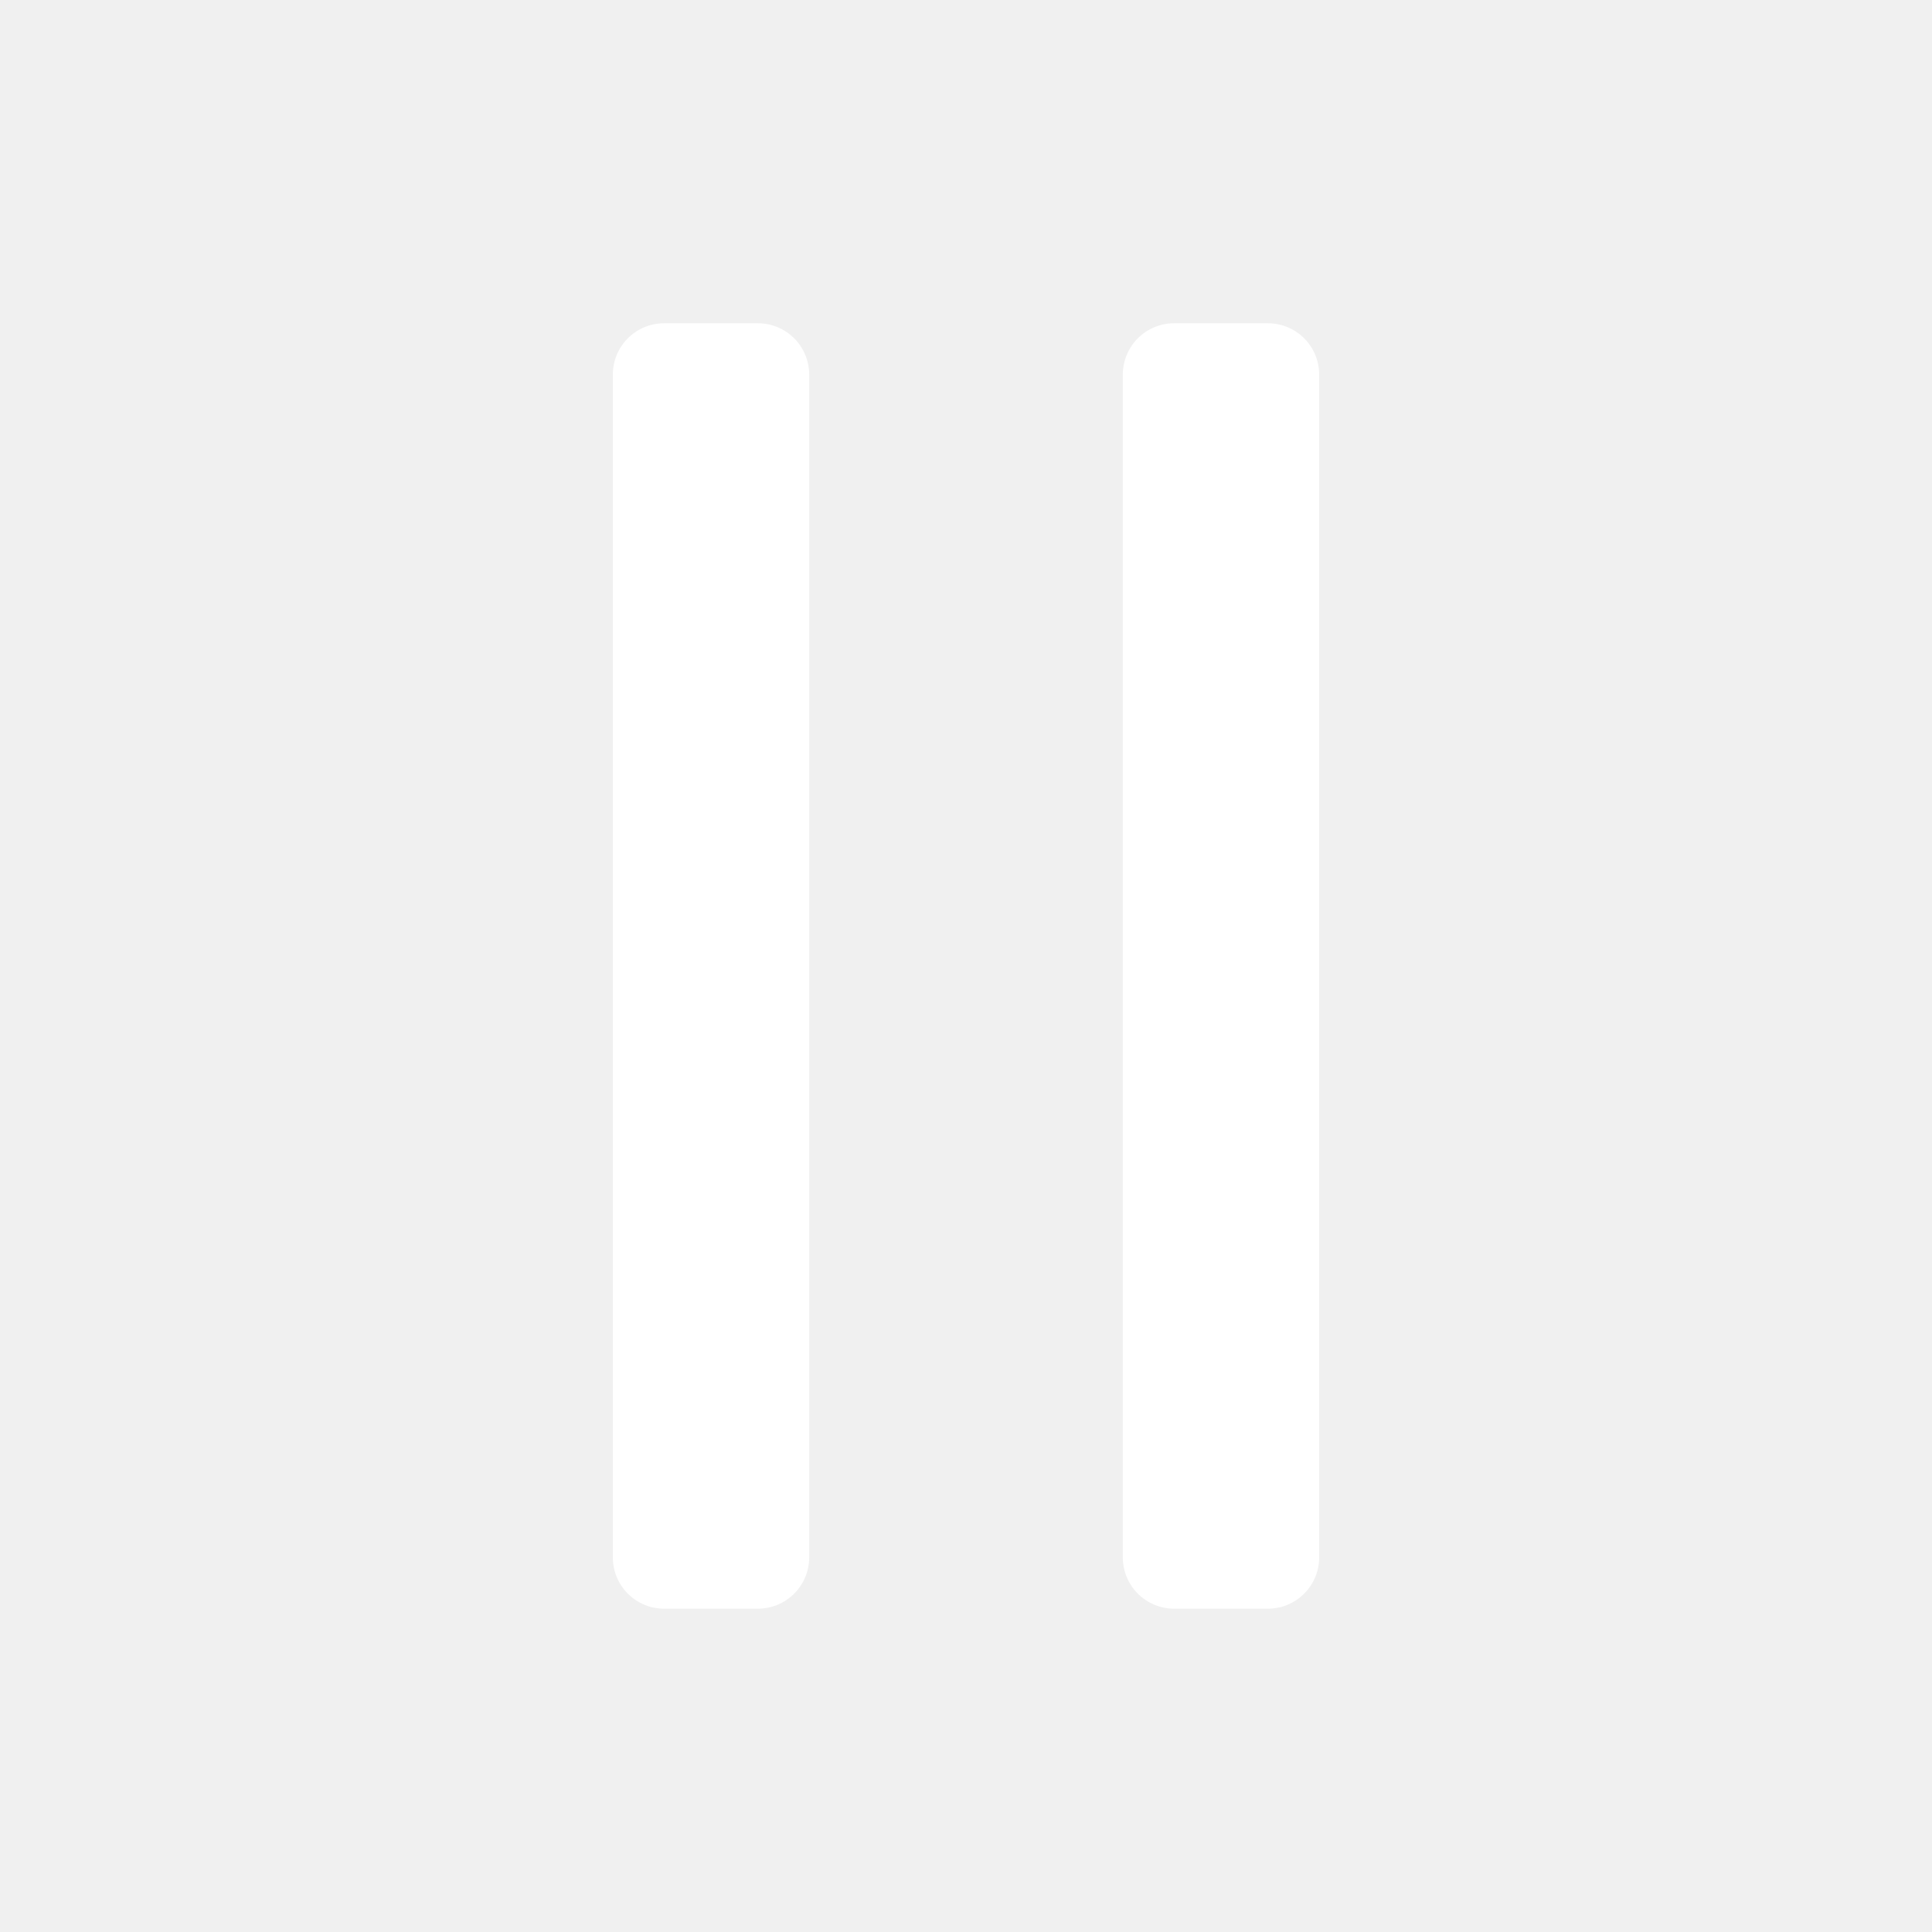
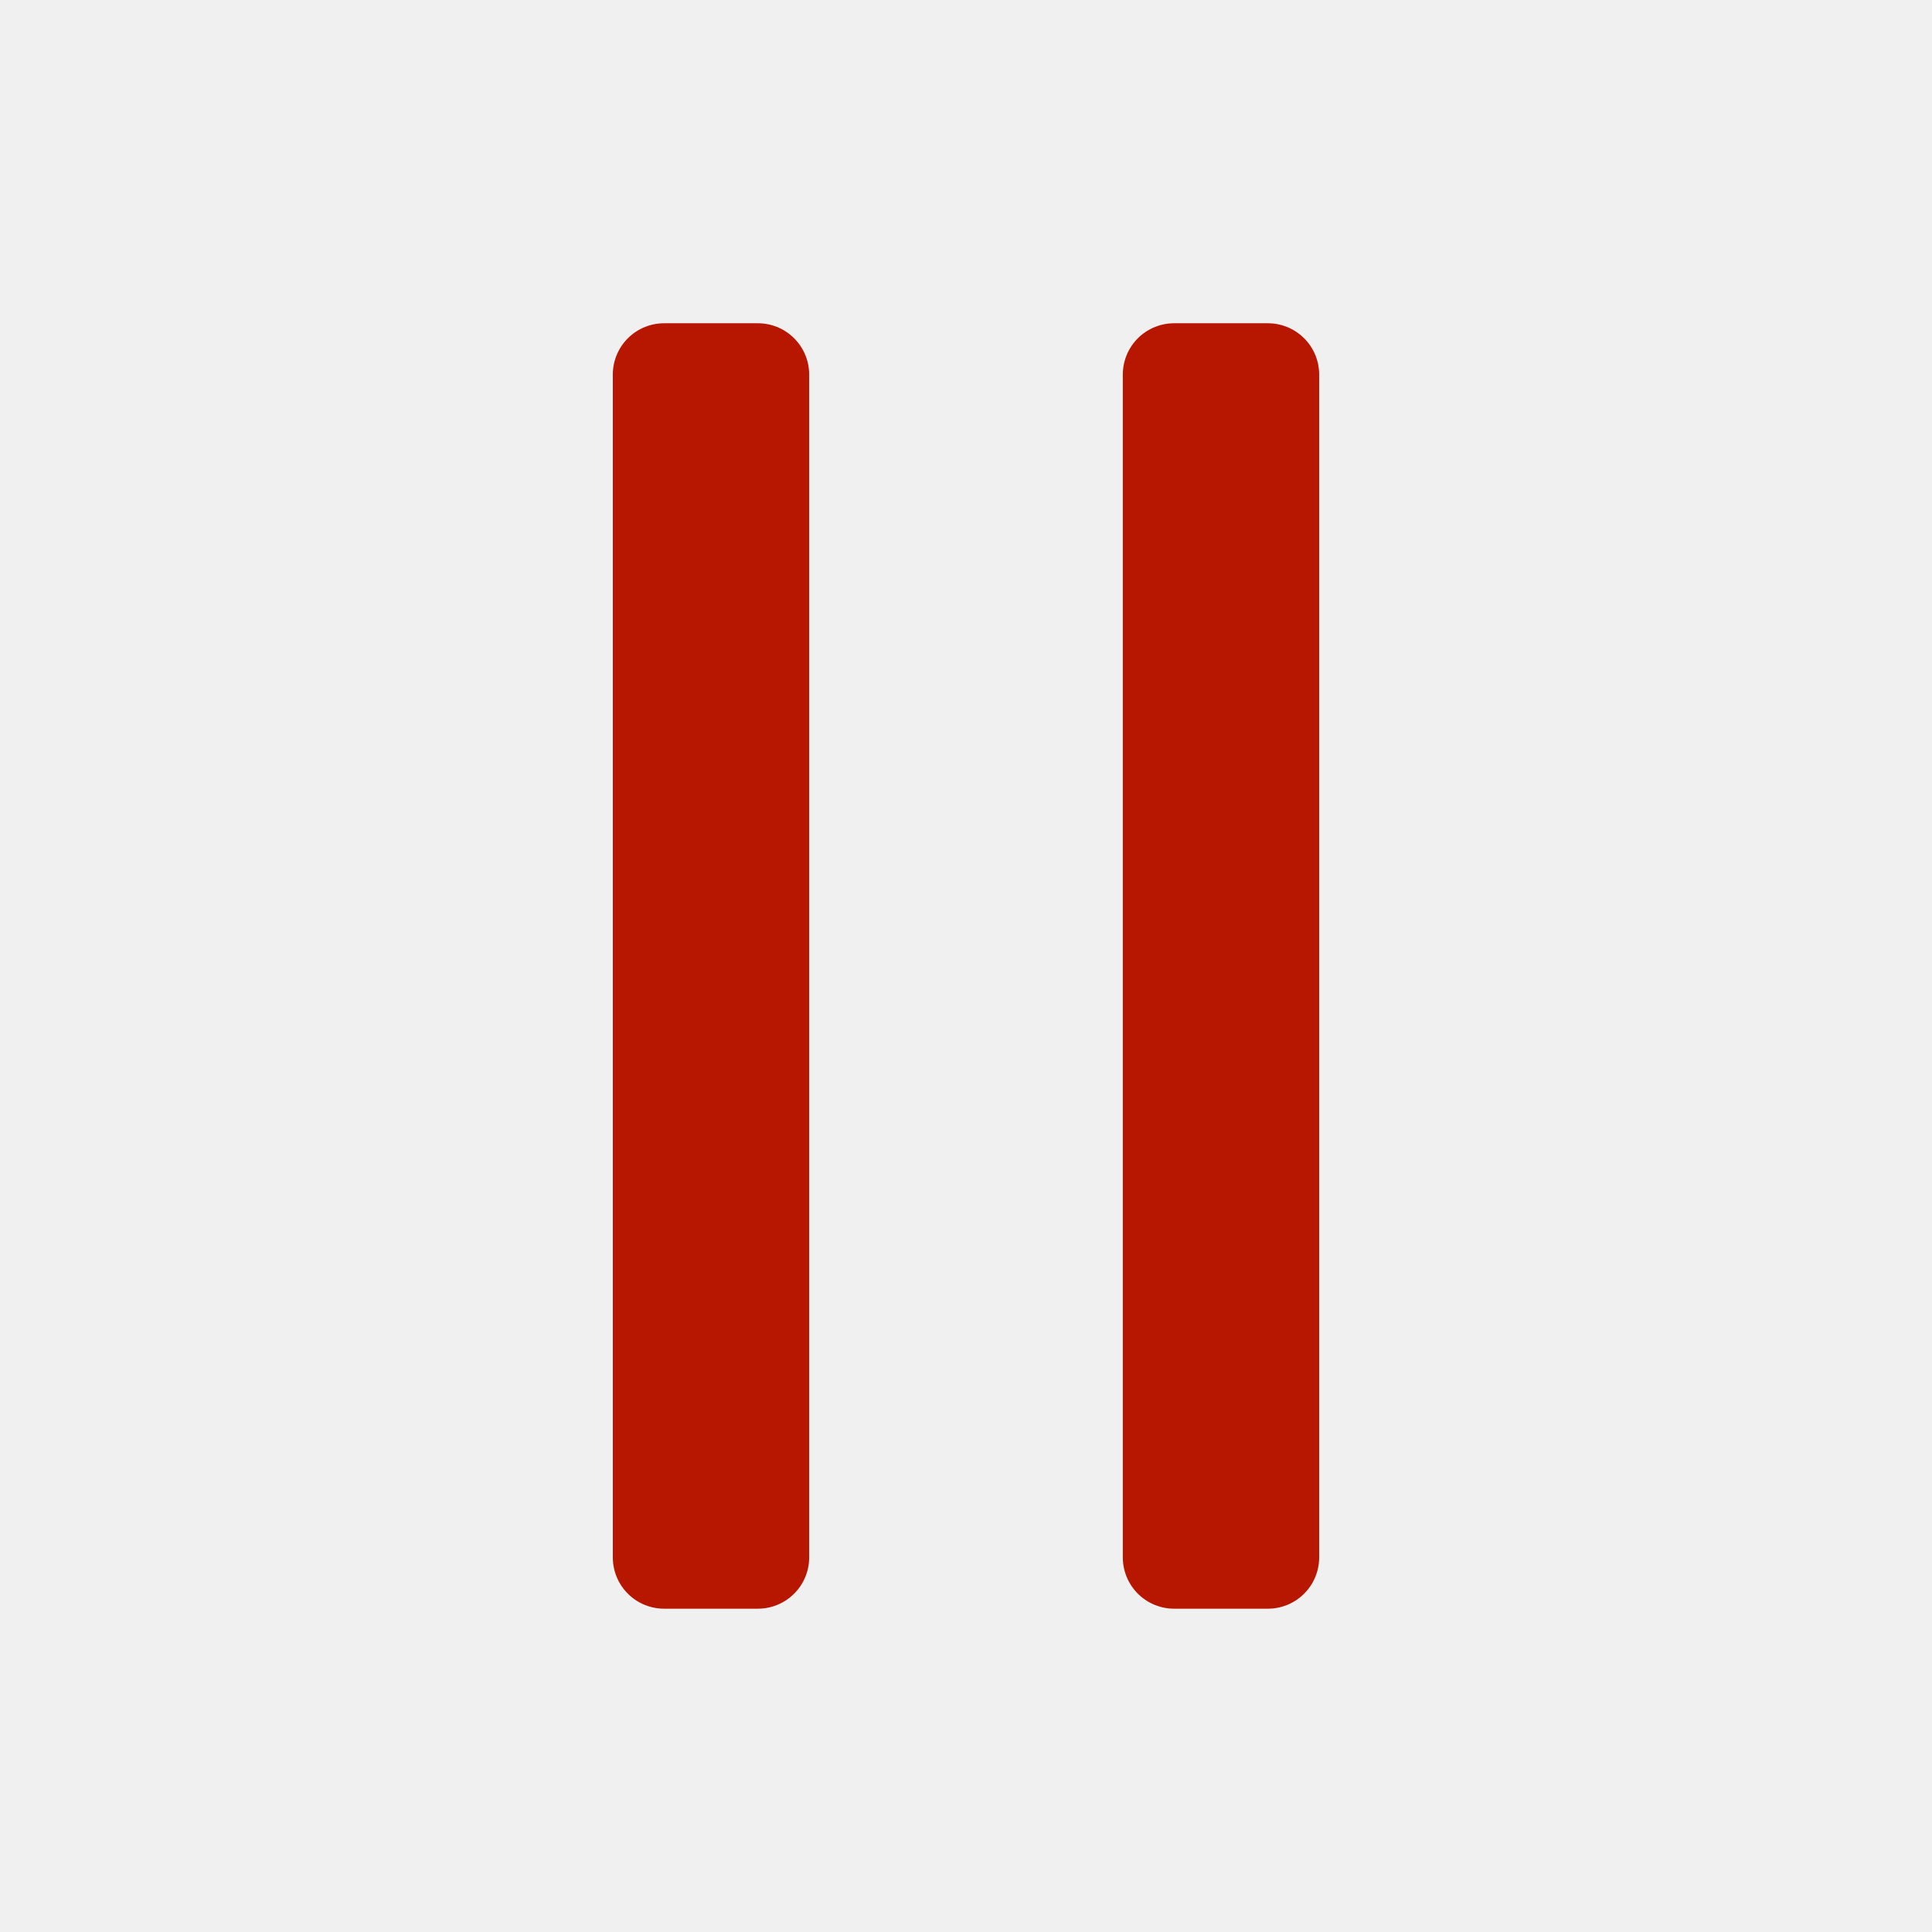
<svg xmlns="http://www.w3.org/2000/svg" width="128" height="128" viewBox="0 0 33.867 33.867" version="1.1" id="svg5">
  <defs id="defs2" />
-   <g id="layer2" style="display:inline">
-     <g id="g2513" transform="translate(5.782334,-0.07945121)">
-       <rect style="fill:#000000;stroke:#ffffff;stroke-width:1.798;stroke-linecap:round;stroke-linejoin:round;stroke-miterlimit:2;stroke-dasharray:none" id="rect2322" width="1.644" height="20.735" x="5.859" y="6.645" />
-       <rect style="display:inline;fill:#000000;stroke:#ffffff;stroke-width:1.798;stroke-linecap:round;stroke-linejoin:round;stroke-miterlimit:2;stroke-dasharray:none" id="rect2322-6" width="1.644" height="20.735" x="14.799" y="6.645" />
+   <g id="layer1" style="display:none">
+     <rect style="fill:#000000;fill-opacity:1;stroke:#00ff00;stroke-width:1.852;stroke-linecap:round;stroke-linejoin:round;stroke-miterlimit:2" id="rect1002" width="121.657" height="65.682" x="-77.956" y="-21.406" />
+   </g>
+   <g id="layer4" transform="translate(-92.04088,-67.71837)" style="display:inline">
+     <g id="layer2" style="display:inline" transform="translate(92.04088,67.71837)">
+       <g id="g2513" transform="translate(5.782334,-0.07945121)" style="stroke:#b71700;stroke-opacity:1">
+         <rect style="fill:#000000;stroke:#b71700;stroke-width:1.798;stroke-linecap:round;stroke-linejoin:round;stroke-miterlimit:2;stroke-dasharray:none;stroke-opacity:1" id="rect2322" width="1.644" height="20.735" x="5.859" y="6.645" />
+         <rect style="display:inline;fill:#000000;stroke:#b71700;stroke-width:1.798;stroke-linecap:round;stroke-linejoin:round;stroke-miterlimit:2;stroke-dasharray:none;stroke-opacity:1" id="rect2322-6" width="1.644" height="20.735" x="14.799" y="6.645" />
+       </g>
    </g>
  </g>
-   <g id="layer4" transform="translate(-92.04088,-67.71837)" style="display:inline" />
</svg>
